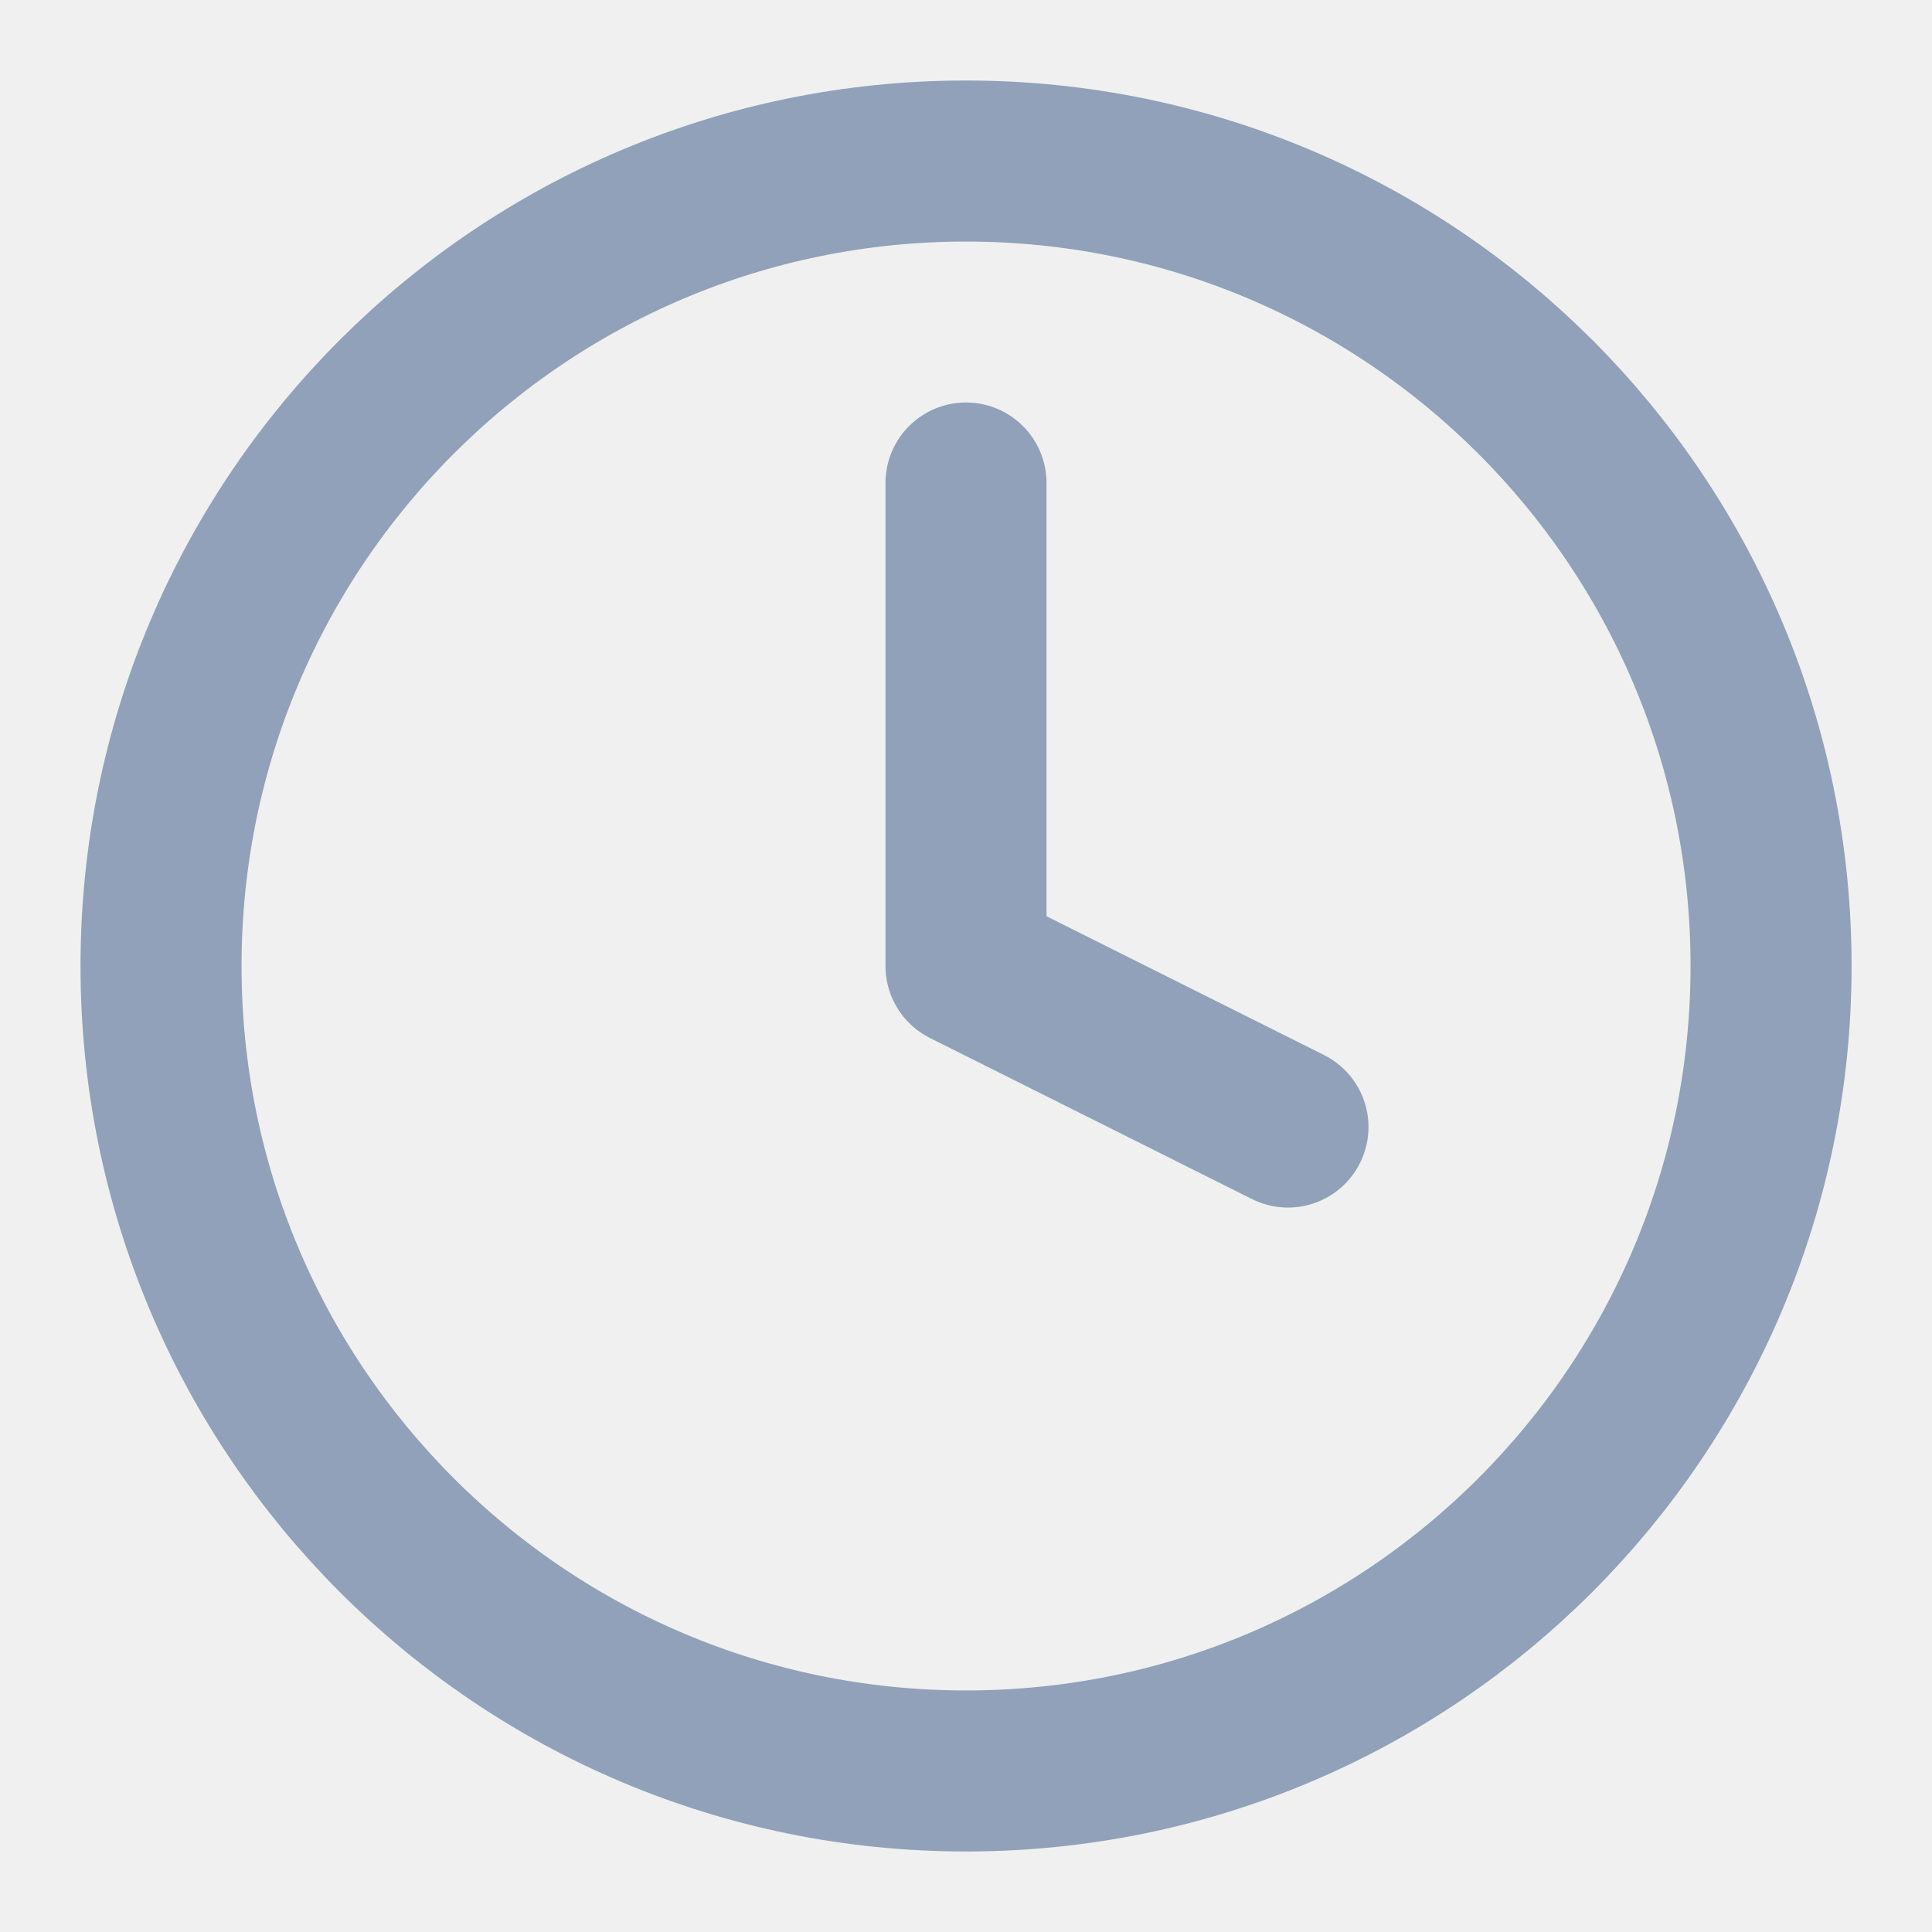
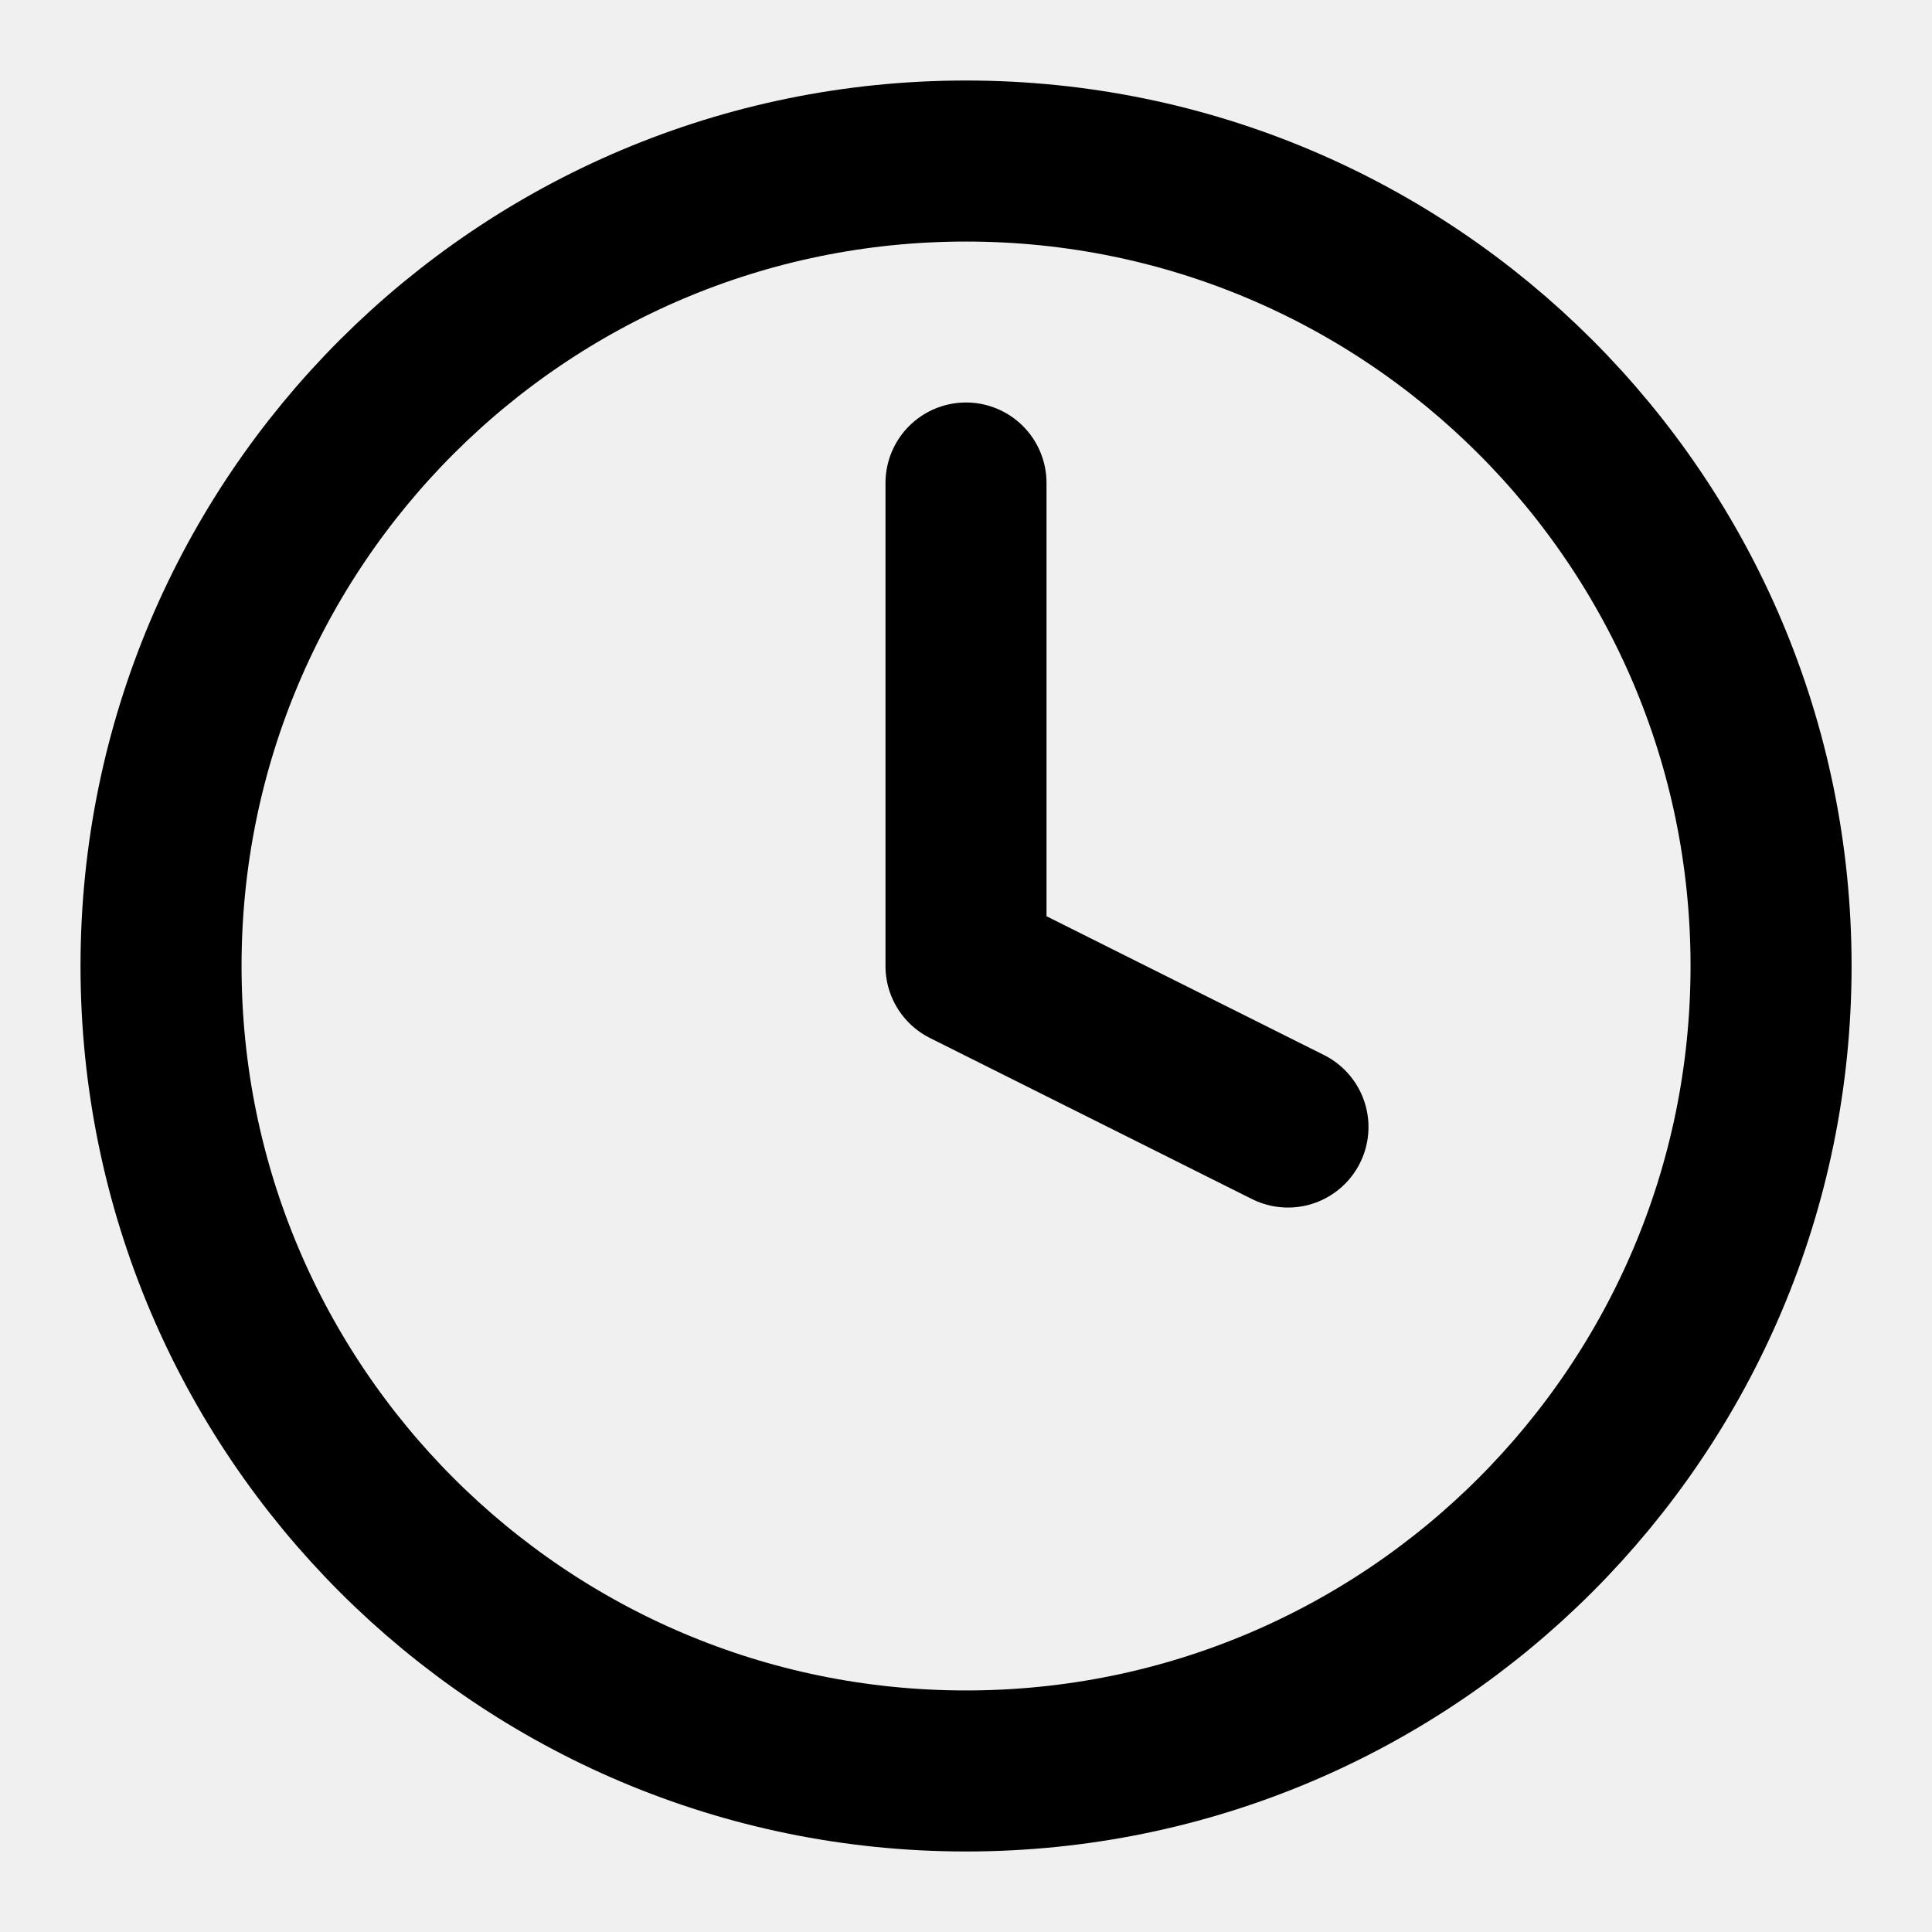
<svg xmlns="http://www.w3.org/2000/svg" width="20" height="20" viewBox="0 0 20 20" fill="none">
  <g clip-path="url(#clip0_146_651)">
-     <path d="M10 5V10L13.333 11.667" stroke="#90A1B9" stroke-width="1.667" stroke-linecap="round" stroke-linejoin="round" />
-     <path d="M10 18.333C14.603 18.333 18.334 14.602 18.334 10C18.334 5.397 14.603 1.667 10 1.667C5.398 1.667 1.667 5.397 1.667 10C1.667 14.602 5.398 18.333 10 18.333Z" stroke="#90A1B9" stroke-width="1.667" stroke-linecap="round" stroke-linejoin="round" />
+     <path d="M10 5V10L13.333 11.667" stroke="currentColor" stroke-width="1.667" stroke-linecap="round" stroke-linejoin="round" />
+     <path d="M10 18.333C14.603 18.333 18.334 14.602 18.334 10C18.334 5.397 14.603 1.667 10 1.667C5.398 1.667 1.667 5.397 1.667 10C1.667 14.602 5.398 18.333 10 18.333Z" stroke="currentColor" stroke-width="1.667" stroke-linecap="round" stroke-linejoin="round" />
  </g>
  <defs>
    <clipPath id="clip0_146_651">
      <rect width="20" height="20" fill="white" />
    </clipPath>
  </defs>
</svg>
